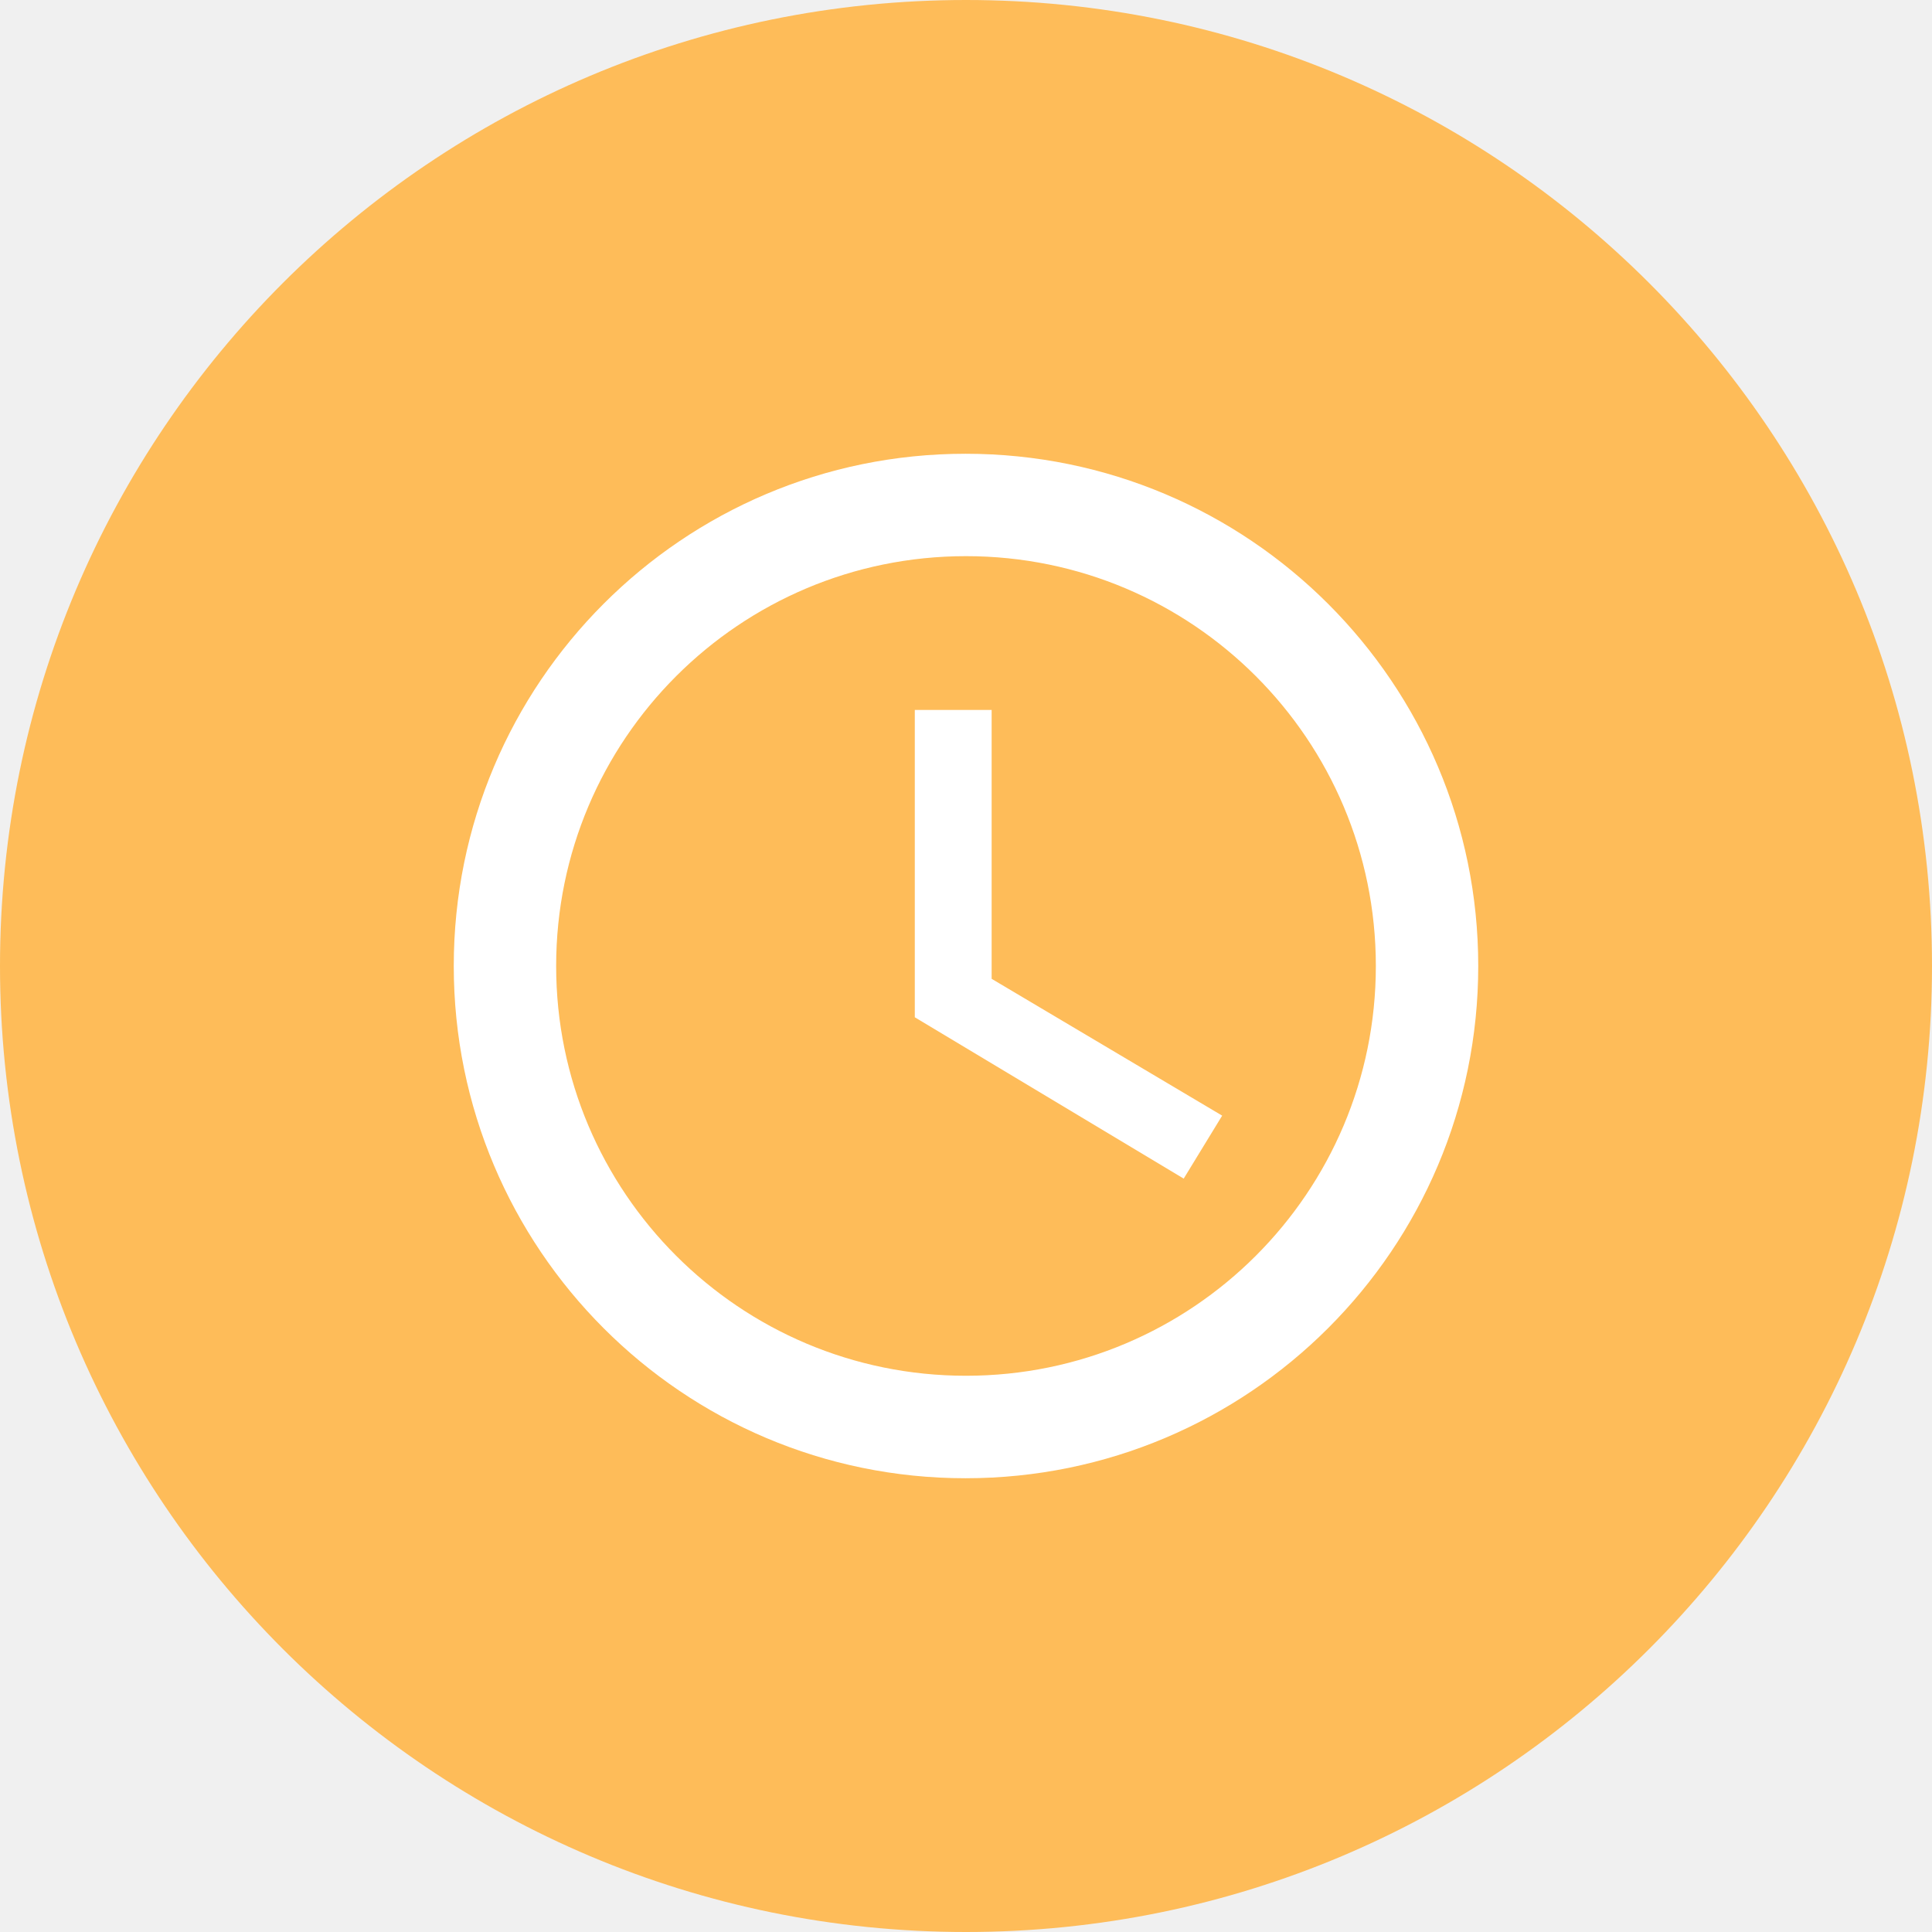
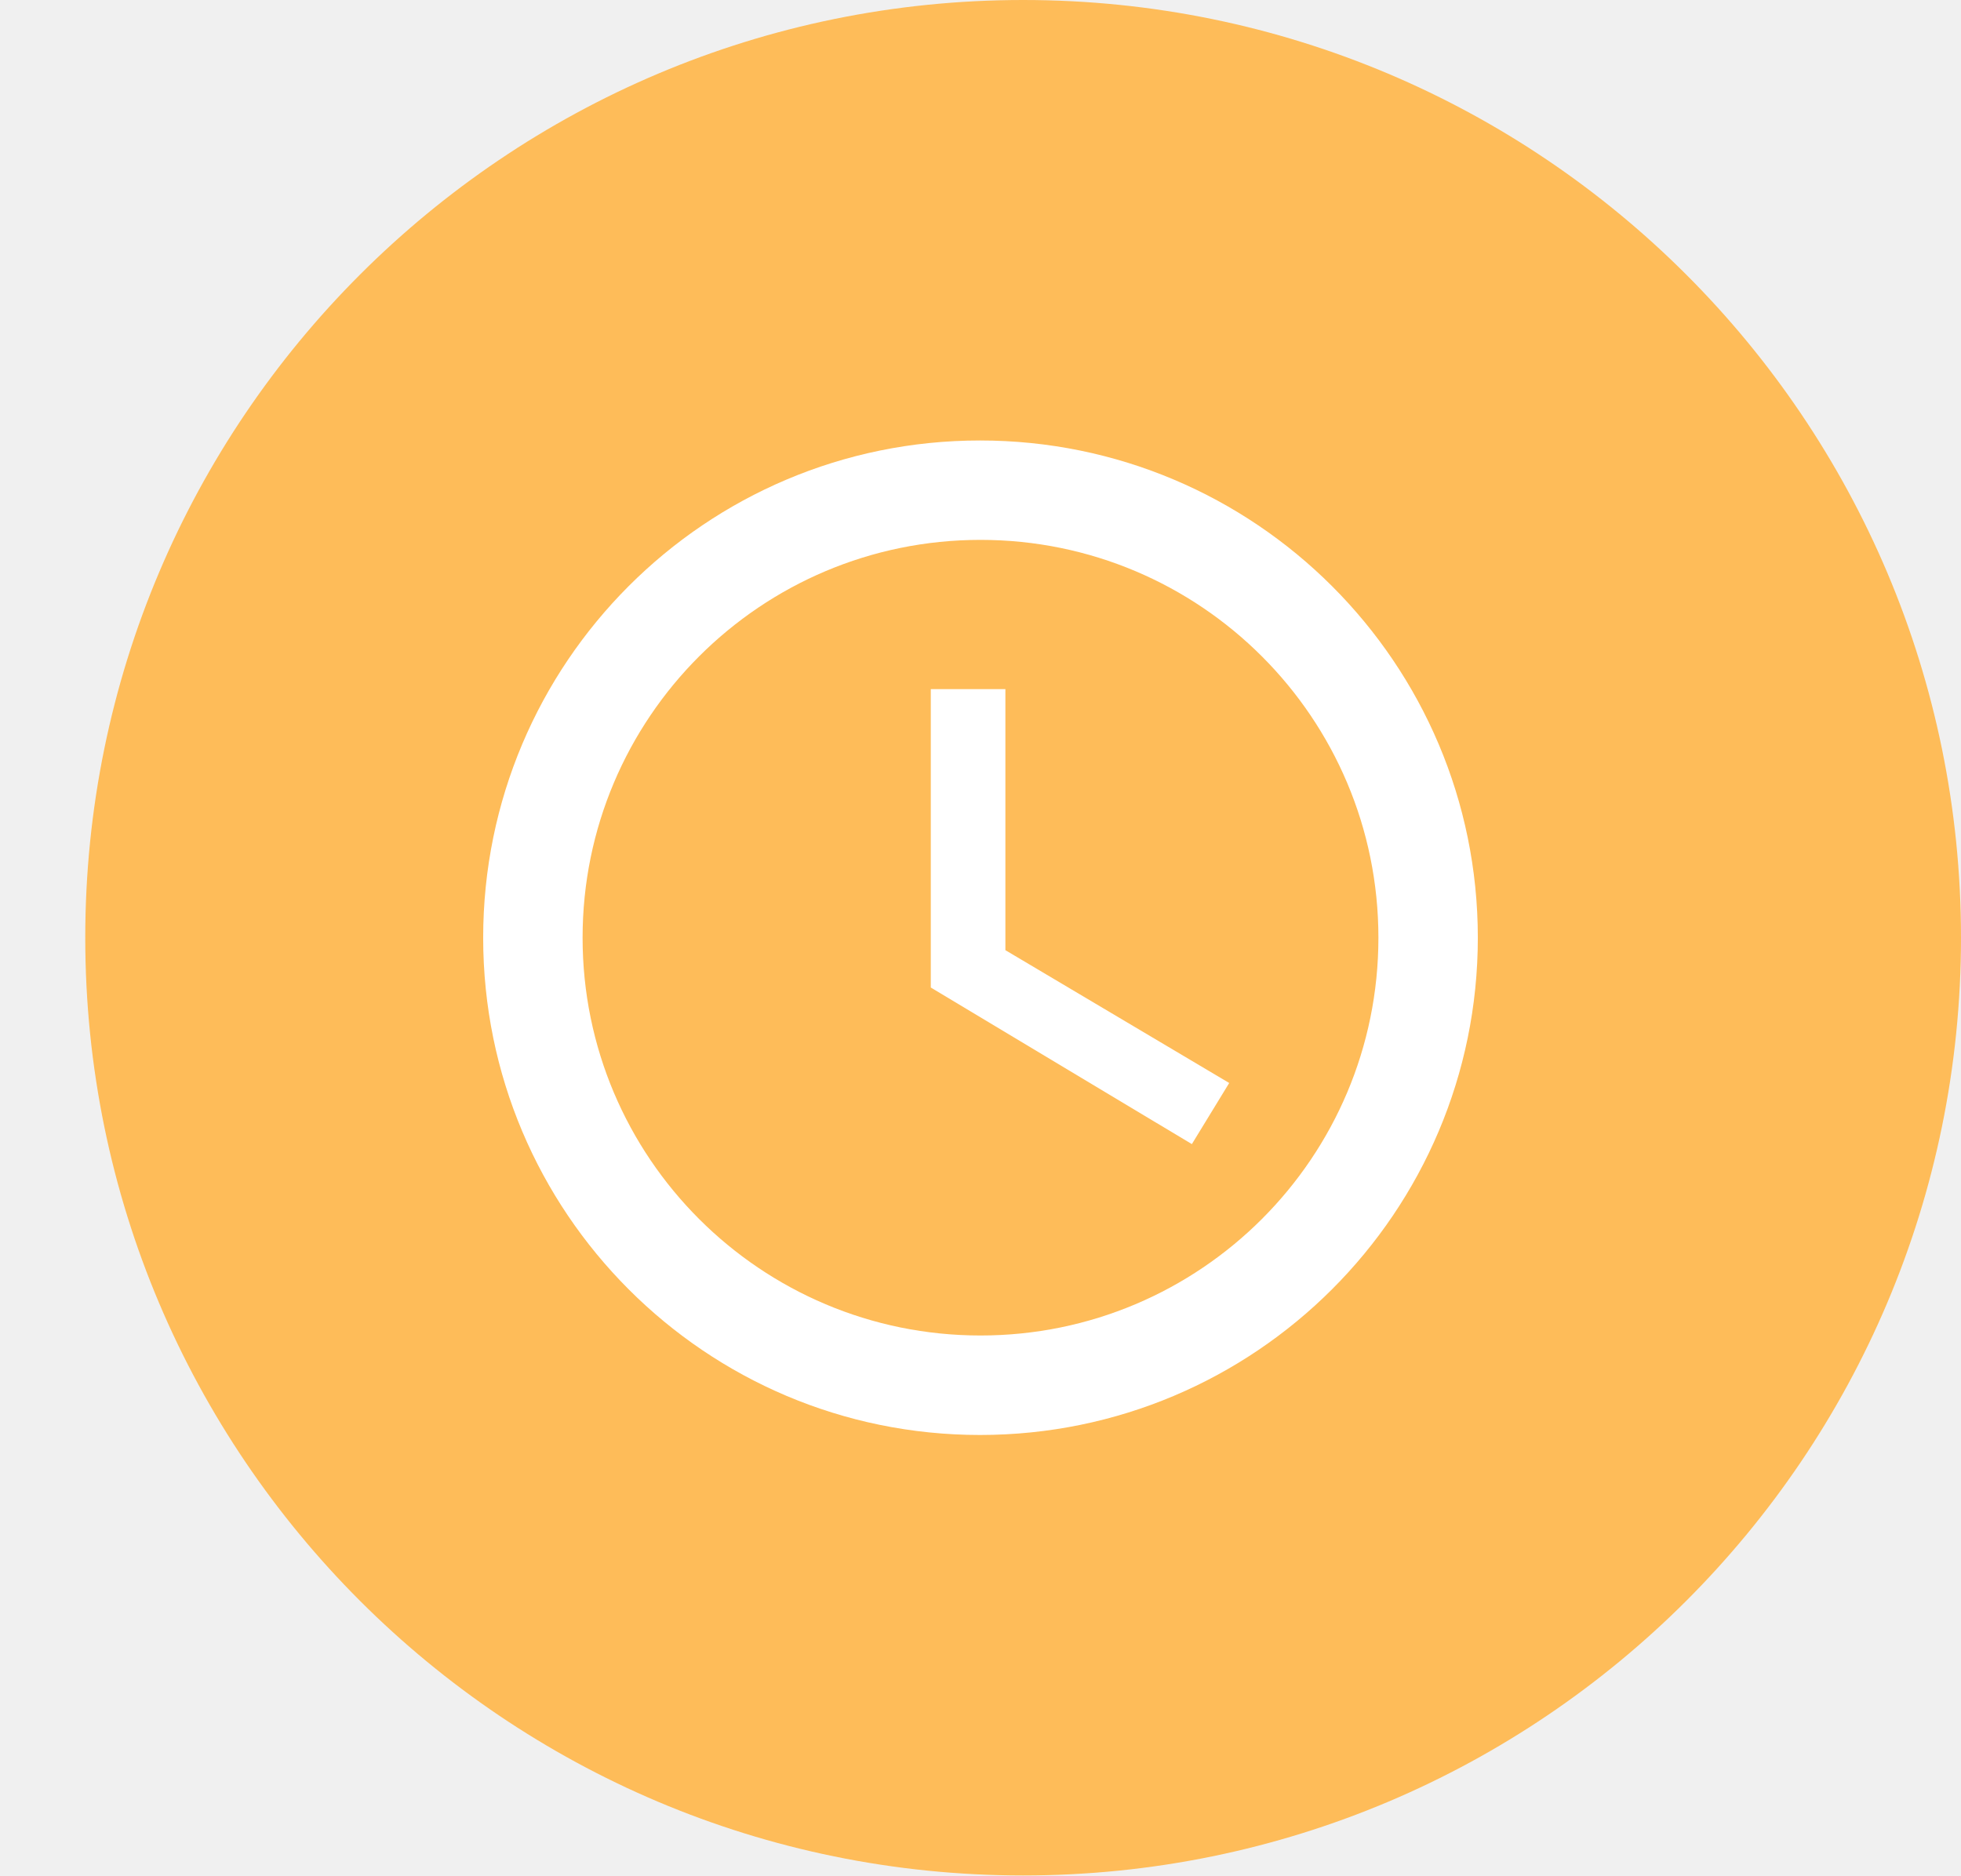
- <svg xmlns="http://www.w3.org/2000/svg" width="22" height="22" viewBox="0 0 22 22" fill="none">
-   <circle cx="11" cy="11" r="11" fill="#FEBC59" />
+ <svg xmlns="http://www.w3.org/2000/svg" width="23" height="22" viewBox="0 0 22 22" fill="none">
+   <circle cx="11.5" cy="11" r="11" fill="#FEBC59" />
  <path d="M10.994 5.167C7.774 5.167 5.167 7.78 5.167 11C5.167 14.22 7.774 16.833 10.994 16.833C14.22 16.833 16.833 14.22 16.833 11C16.833 7.78 14.22 5.167 10.994 5.167ZM11 15.666C8.422 15.666 6.333 13.578 6.333 11C6.333 8.421 8.422 6.333 11 6.333C13.578 6.333 15.667 8.421 15.667 11C15.667 13.578 13.578 15.666 11 15.666Z" fill="white" />
  <path d="M11.292 8.084H10.417V11.584L13.479 13.421L13.917 12.704L11.292 11.146V8.084Z" fill="white" />
</svg>
